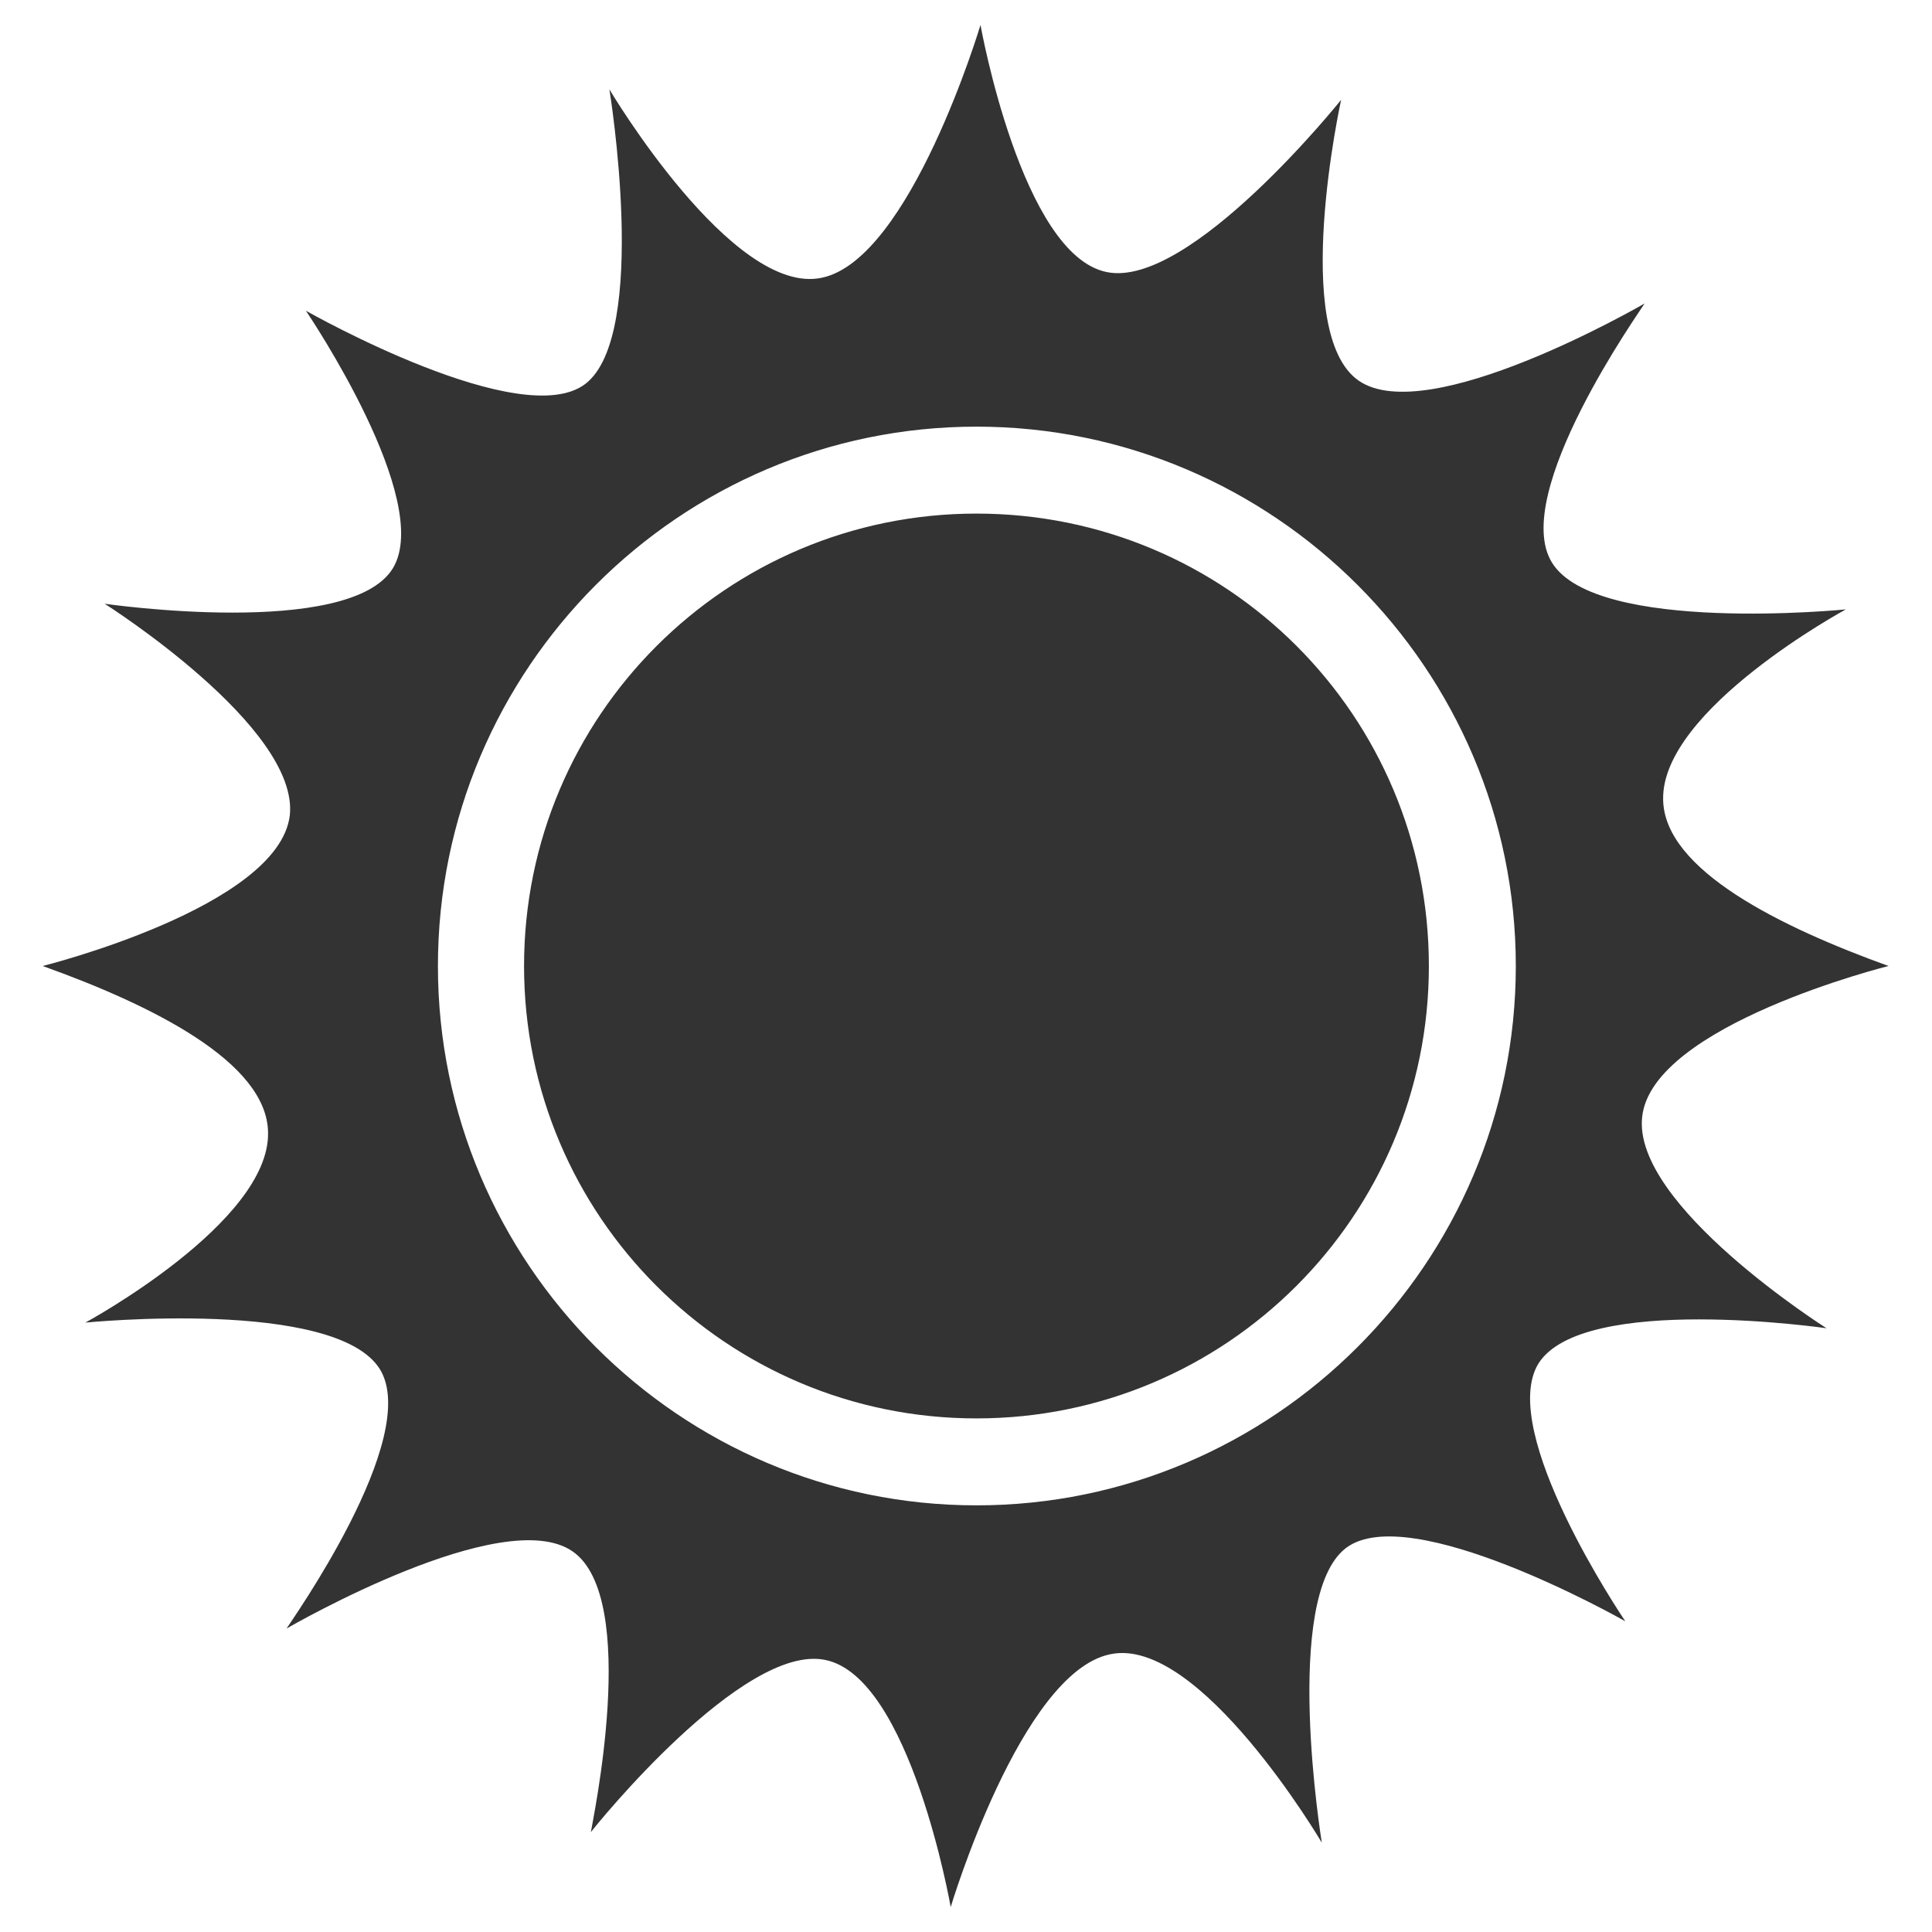
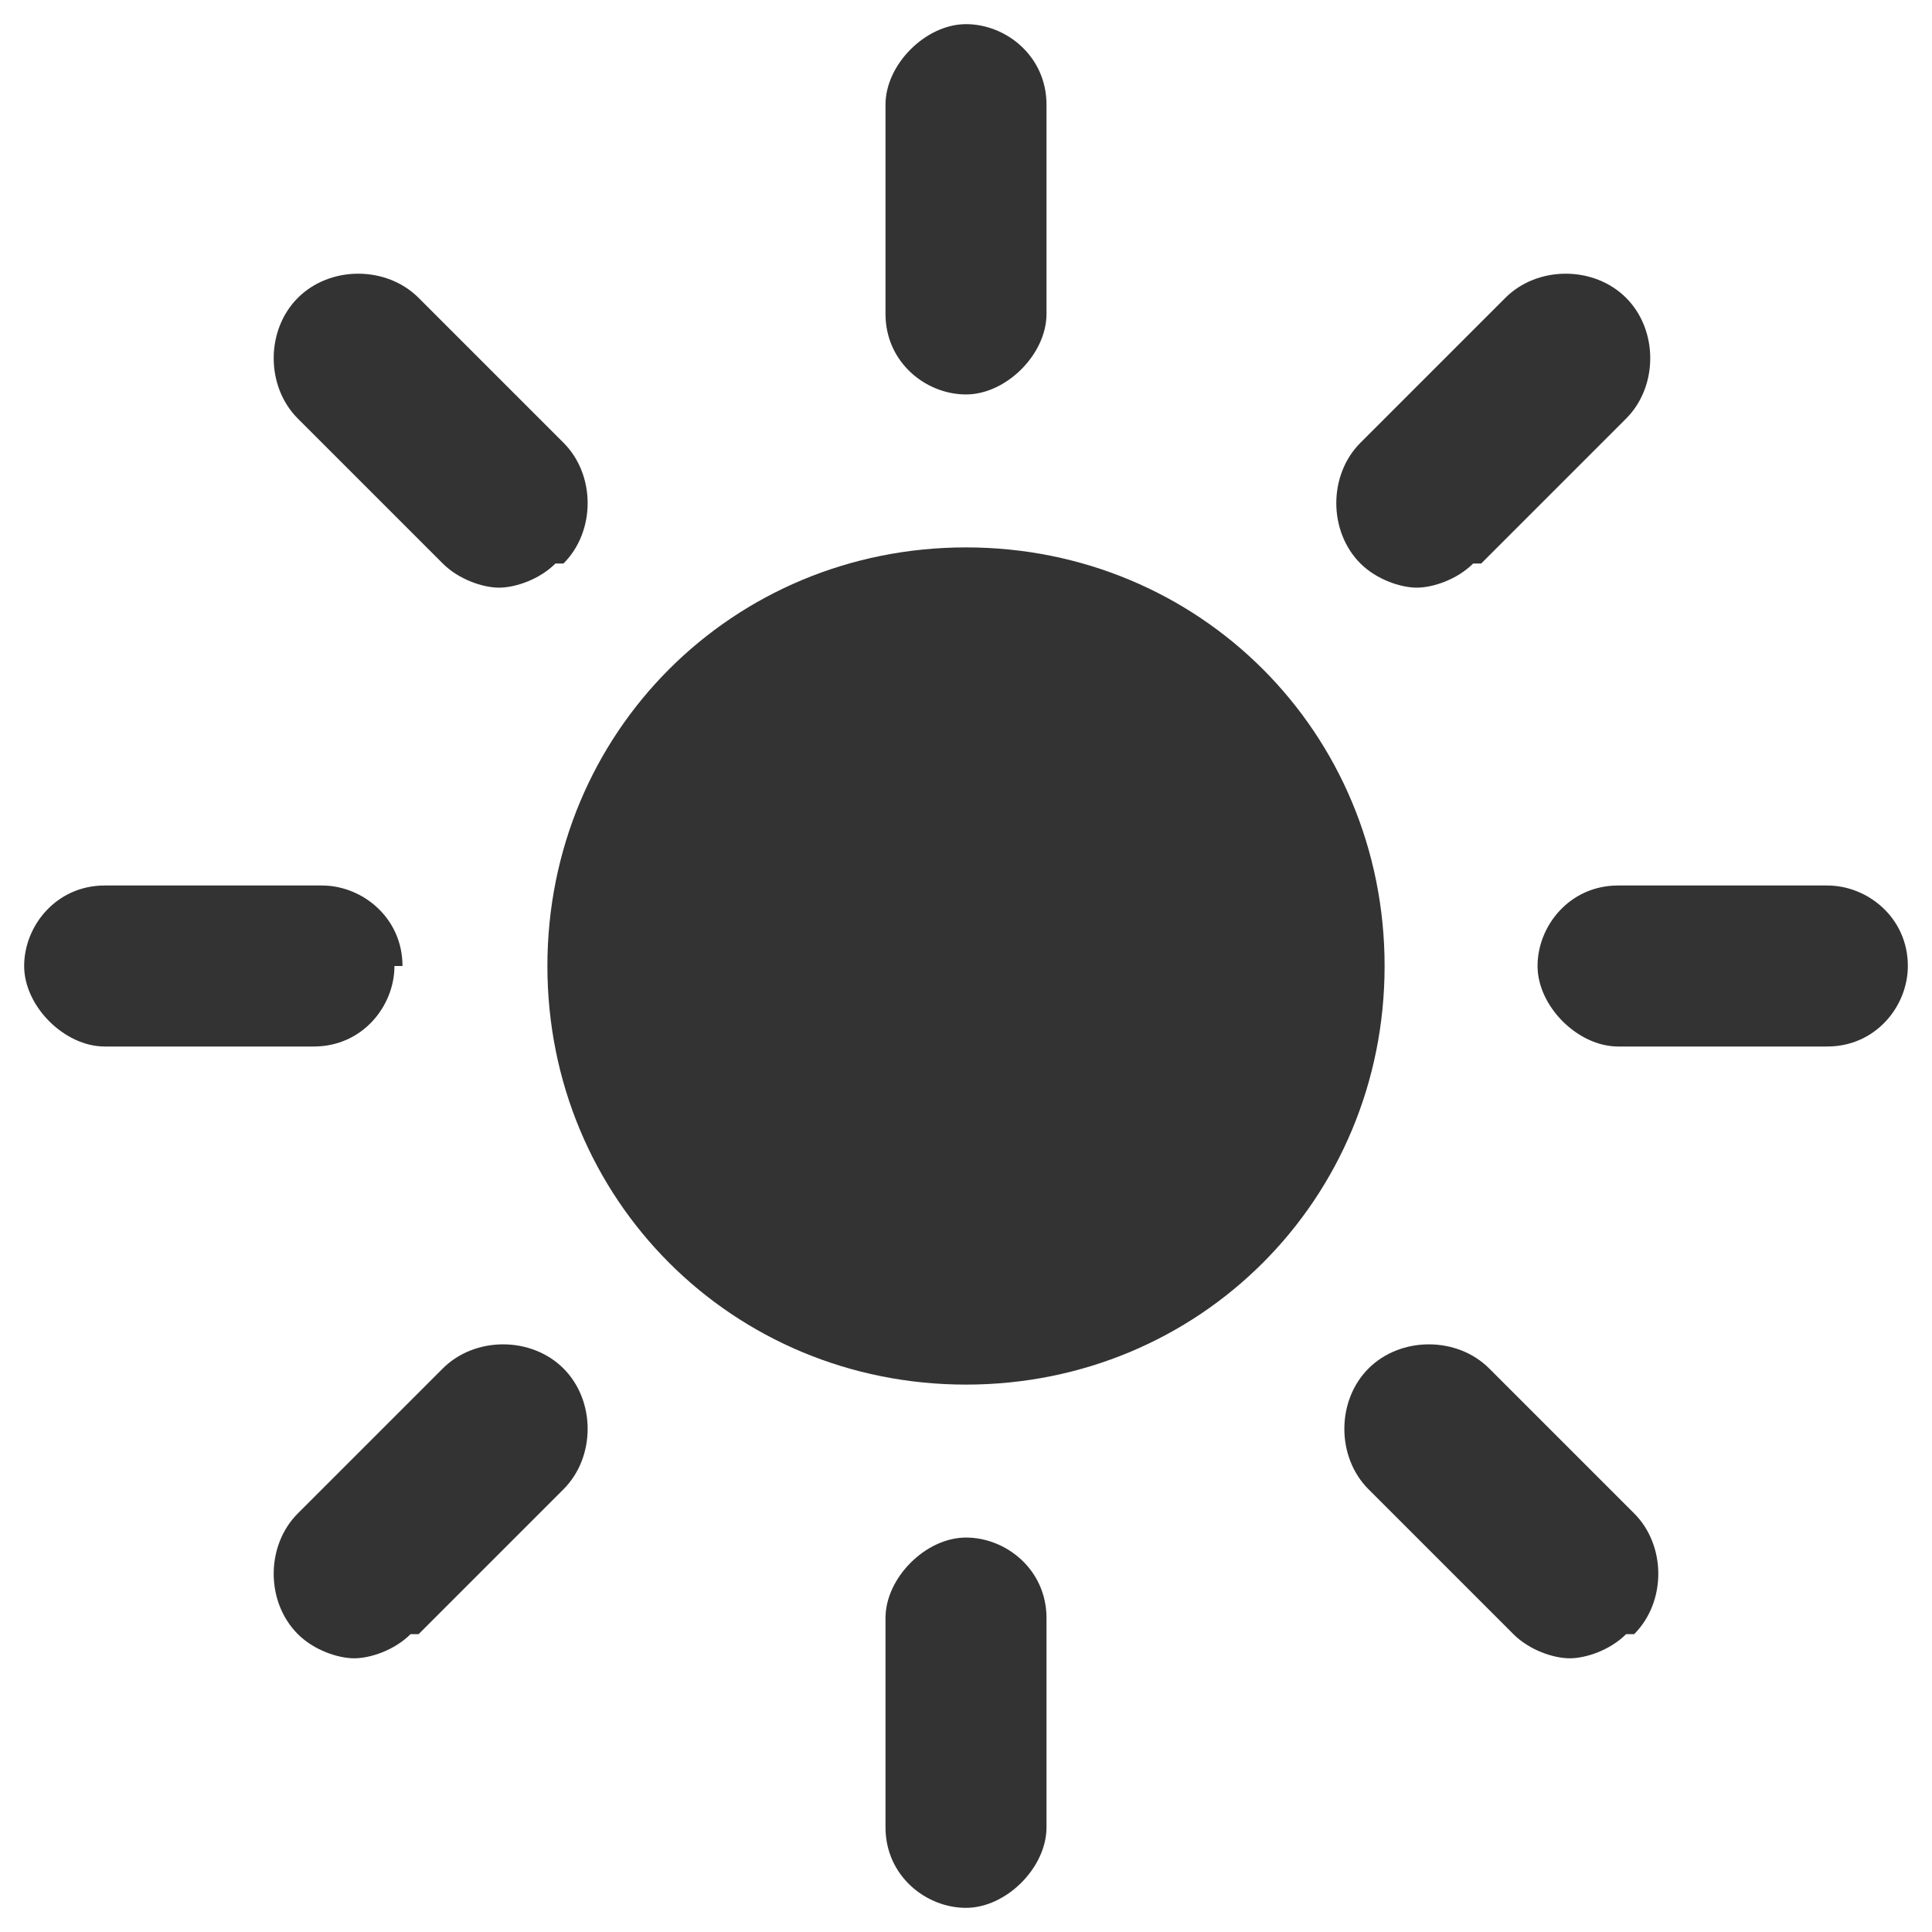
- <svg xmlns="http://www.w3.org/2000/svg" id="Light_Mode" data-name="Light Mode" viewBox="0 0 24 24">
+ <svg xmlns="http://www.w3.org/2000/svg" id="Light_Mode" version="1.1" viewBox="0 0 24 24">
  <defs>
    <style>
-       .cls-1 {
+       .st0 {
        fill: #333;
      }
    </style>
  </defs>
-   <path class="cls-1" d="M12.13,6.38c-3.1,0-5.62,2.51-5.62,5.62s2.52,5.62,5.62,5.62,5.62-2.51,5.62-5.62-2.51-5.62-5.62-5.62ZM12.13,6.38c-3.1,0-5.62,2.51-5.62,5.62s2.52,5.62,5.62,5.62,5.62-2.51,5.62-5.62-2.51-5.62-5.62-5.62ZM12.13,6.38c-3.1,0-5.62,2.51-5.62,5.62s2.52,5.62,5.62,5.62,5.62-2.51,5.62-5.62-2.51-5.62-5.62-5.62ZM20.4,13.87c.13-1.14,3.06-1.87,3.06-1.87-1.33-.48-2.79-1.19-2.8-2.07-.02-1.12,2.27-2.36,2.27-2.36,0,0-3.1.31-3.65-.58-.53-.85,1.11-3.15,1.15-3.22-.07.04-2.69,1.55-3.55.96-.86-.59-.22-3.49-.22-3.49,0,0-1.88,2.35-2.91,2.14-1.06-.21-1.57-3.07-1.57-3.07,0,0-.87,2.91-1.97,3.14-1.11.24-2.64-2.34-2.64-2.34,0,0,.5,3.05-.3,3.66-.79.6-3.4-.87-3.47-.91.04.06,1.59,2.36,1.08,3.2-.54.88-3.58.44-3.58.44,0,0,2.42,1.53,2.3,2.63-.14,1.14-3.07,1.87-3.07,1.87,1.34.48,2.79,1.19,2.8,2.07.02,1.12-2.27,2.36-2.27,2.36,0,0,3.11-.31,3.66.58.52.85-1.12,3.15-1.16,3.22.07-.04,2.69-1.55,3.55-.96.85.58.24,3.4.23,3.49.05-.07,1.89-2.35,2.91-2.14,1.06.21,1.56,3.07,1.56,3.07,0,0,.87-2.91,1.98-3.14,1.11-.24,2.63,2.34,2.63,2.34,0,0-.5-3.05.3-3.66.79-.6,3.4.87,3.47.91-.04-.06-1.59-2.36-1.08-3.2.55-.88,3.58-.44,3.58-.44,0,0-2.42-1.53-2.29-2.63ZM12.13,18.7c-3.69,0-6.69-3.01-6.69-6.7s3-6.7,6.69-6.7,6.7,3.01,6.7,6.7-3.01,6.7-6.7,6.7ZM12.13,6.38c-3.1,0-5.62,2.51-5.62,5.62s2.52,5.62,5.62,5.62,5.62-2.51,5.62-5.62-2.51-5.62-5.62-5.62ZM12.13,6.38c-3.1,0-5.62,2.51-5.62,5.62s2.52,5.62,5.62,5.62,5.62-2.51,5.62-5.62-2.51-5.62-5.62-5.62Z" />
+   <path class="st0" d="M17.2,12c0,2.9-2.3,5.2-5.2,5.2s-5.2-2.3-5.2-5.2,2.3-5.2,5.2-5.2,5.2,2.3,5.2,5.2ZM13,4V1.3c0-.6-.5-1-1-1s-1,.5-1,1v2.6c0,.6.5,1,1,1s1-.5,1-1ZM13,22.7v-2.6c0-.6-.5-1-1-1s-1,.5-1,1v2.6c0,.6.5,1,1,1s1-.5,1-1ZM5,12c0-.6-.5-1-1-1H1.3c-.6,0-1,.5-1,1s.5,1,1,1h2.6c.6,0,1-.5,1-1ZM23.7,12c0-.6-.5-1-1-1h-2.6c-.6,0-1,.5-1,1s.5,1,1,1h2.6c.6,0,1-.5,1-1ZM5.2,20.3l1.8-1.8c.4-.4.4-1.1,0-1.5-.4-.4-1.1-.4-1.5,0l-1.8,1.8c-.4.4-.4,1.1,0,1.5.2.2.5.3.7.3s.5-.1.7-.3ZM18.4,7l1.8-1.8c.4-.4.4-1.1,0-1.5-.4-.4-1.1-.4-1.5,0l-1.8,1.8c-.4.4-.4,1.1,0,1.5.2.2.5.3.7.3s.5-.1.7-.3ZM20.3,20.3c.4-.4.4-1.1,0-1.5l-1.8-1.8c-.4-.4-1.1-.4-1.5,0-.4.4-.4,1.1,0,1.5l1.8,1.8c.2.2.5.3.7.3s.5-.1.7-.3ZM7,7c.4-.4.4-1.1,0-1.5l-1.8-1.8c-.4-.4-1.1-.4-1.5,0-.4.4-.4,1.1,0,1.5l1.8,1.8c.2.2.5.3.7.3s.5-.1.7-.3Z" />
</svg>
